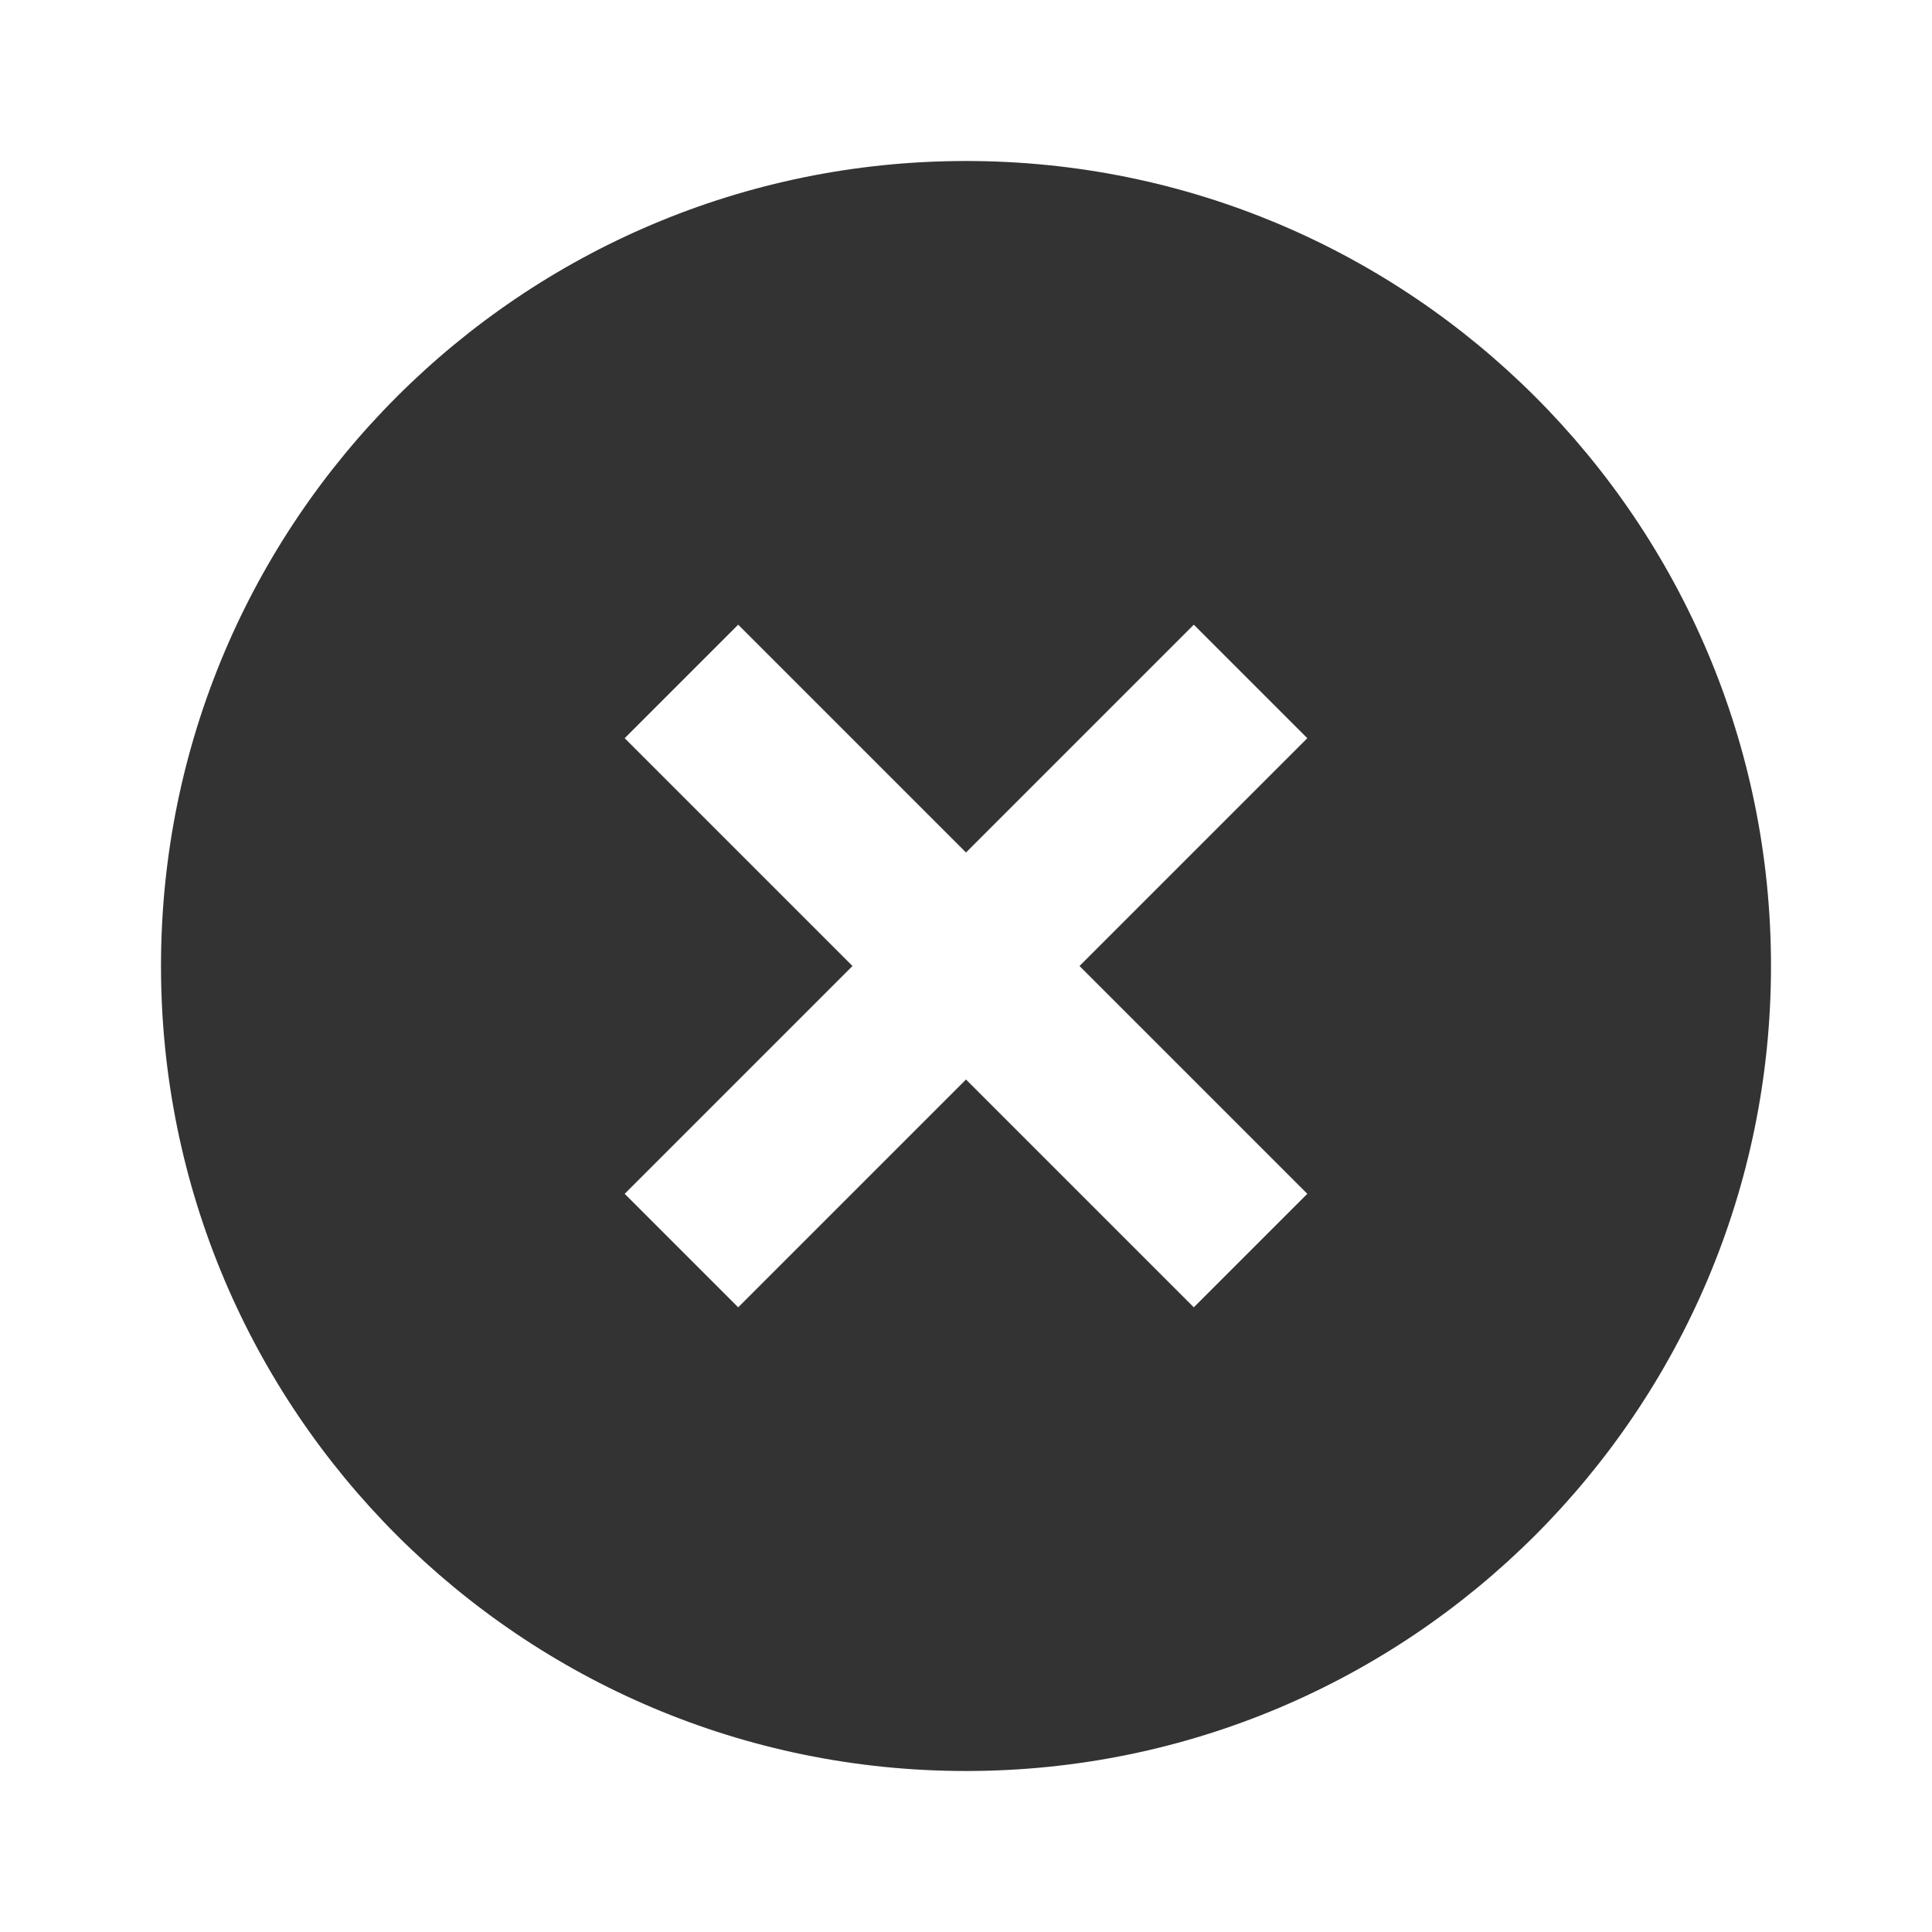
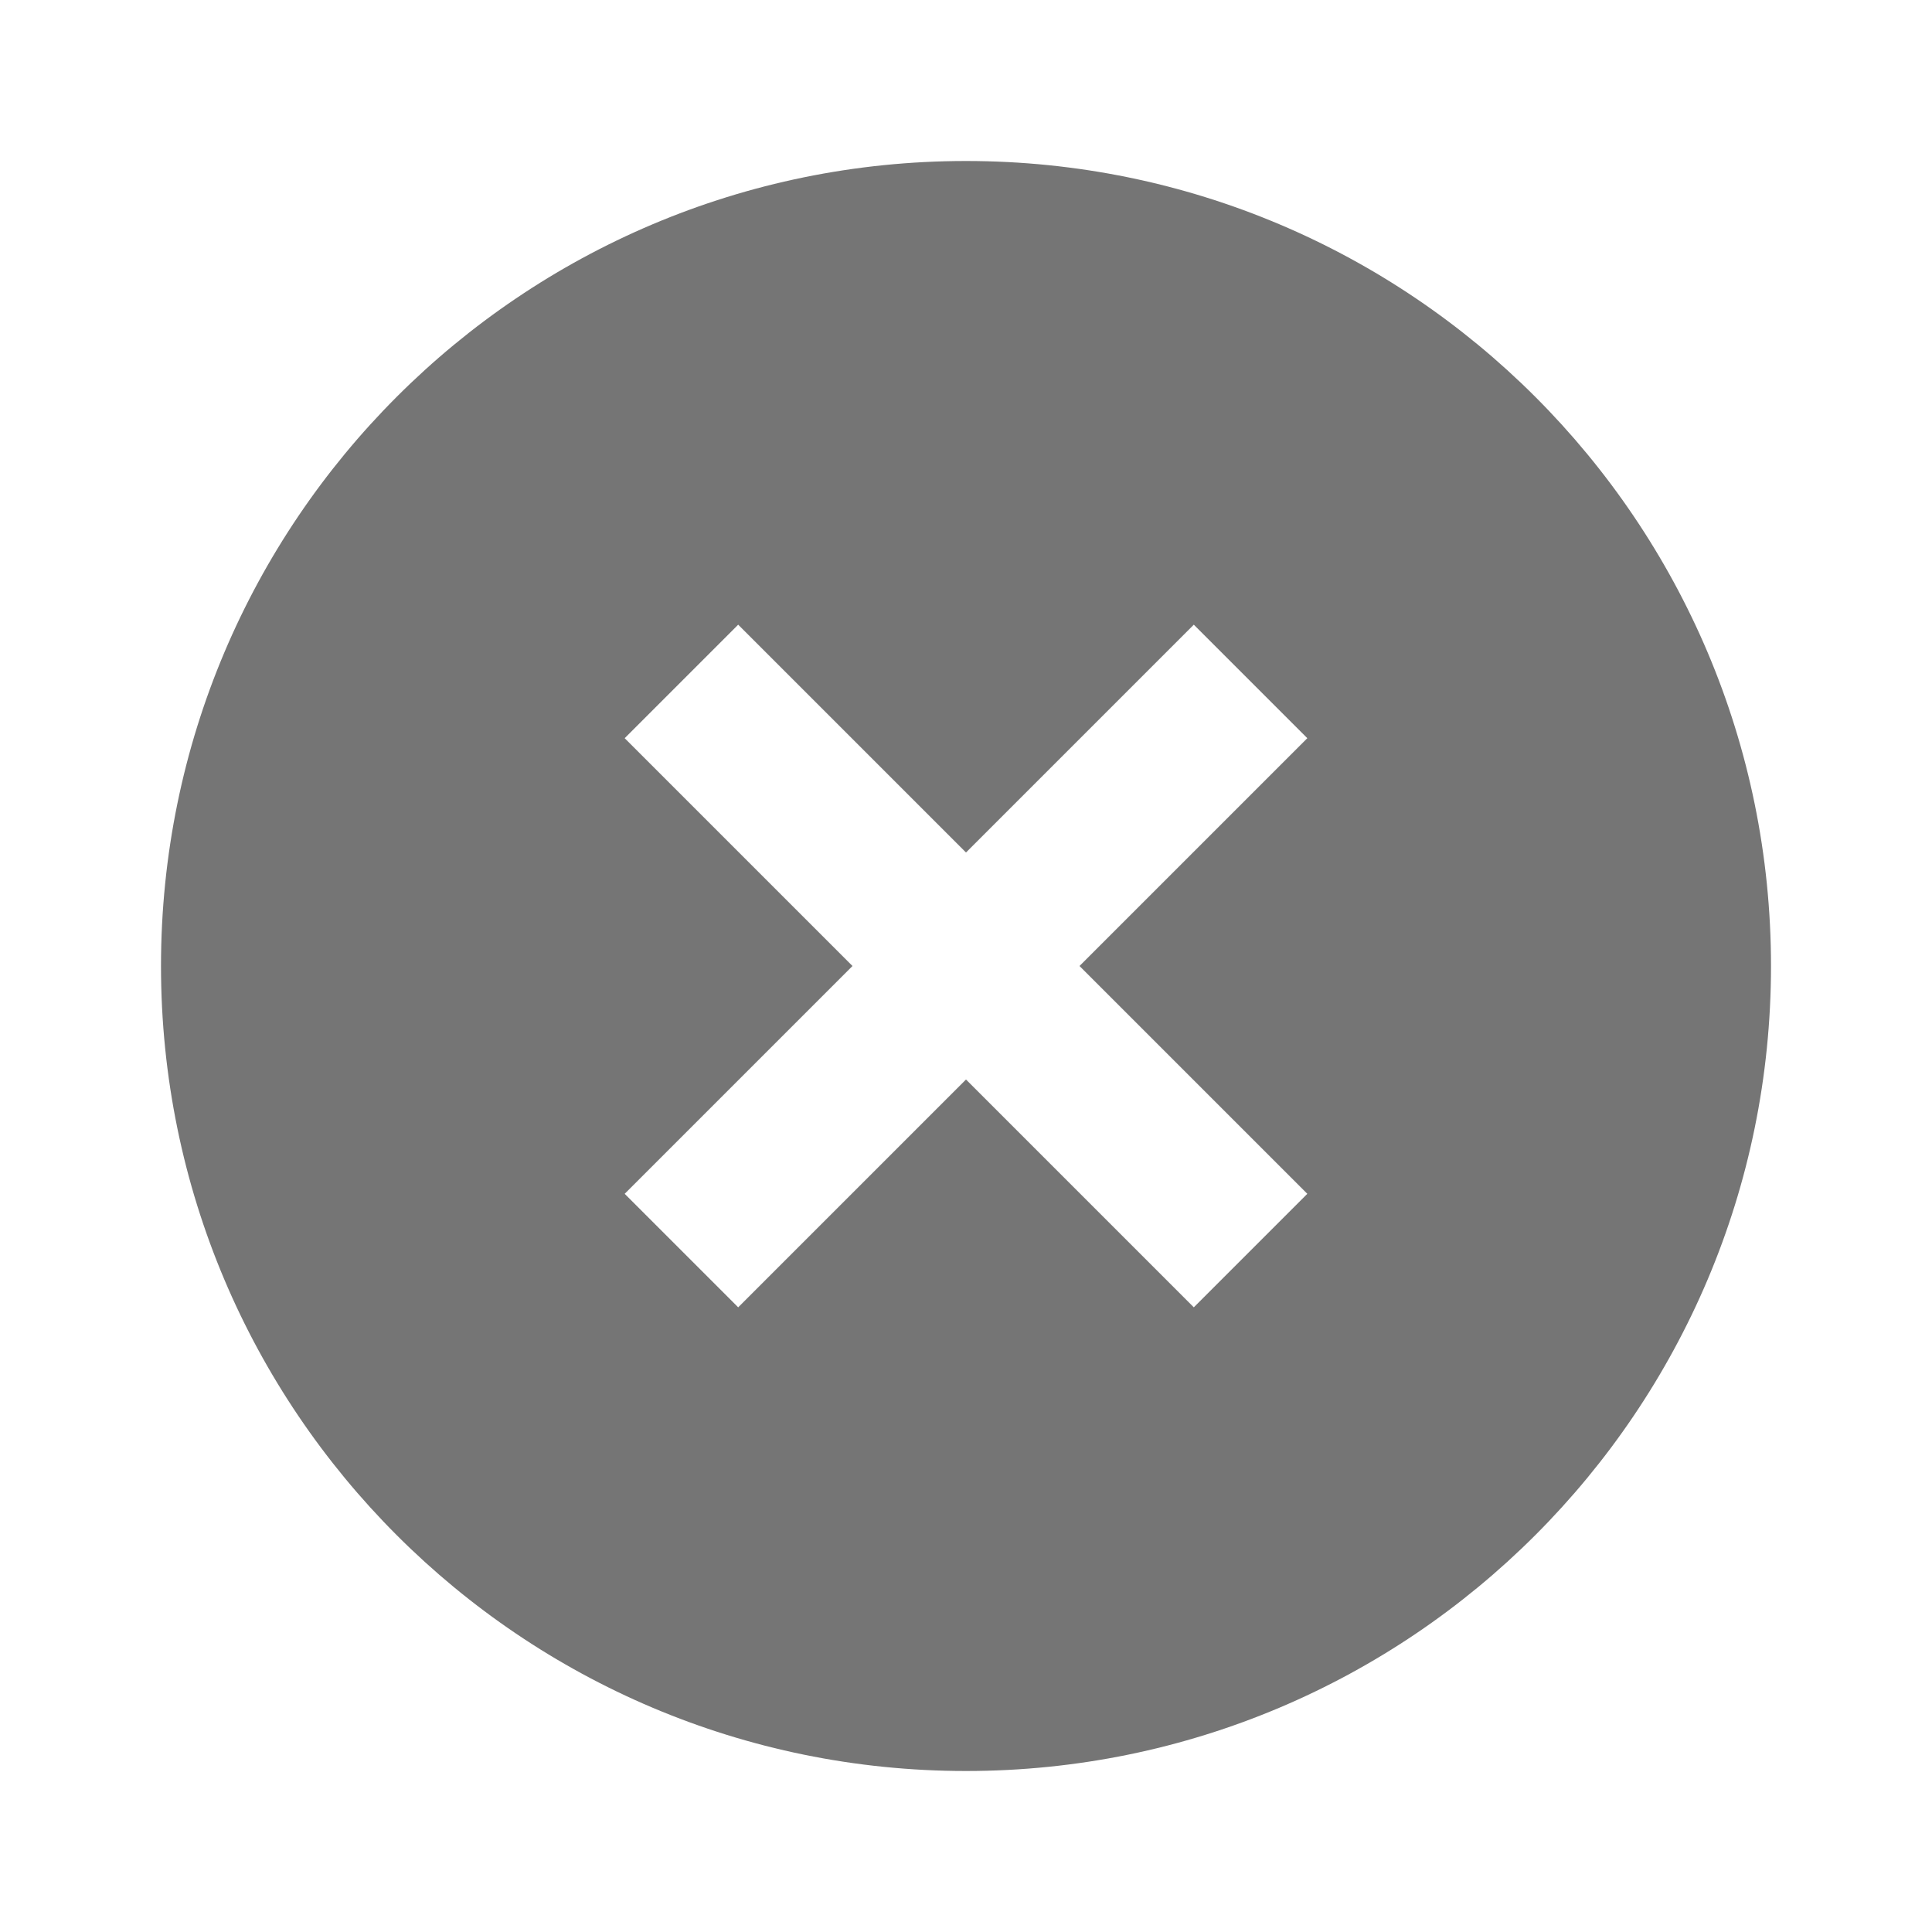
- <svg xmlns="http://www.w3.org/2000/svg" fill="#333333" height="24" viewBox="0 0 24 24" width="24">
+ <svg xmlns="http://www.w3.org/2000/svg" fill="#757575" height="24" viewBox="0 0 24 24" width="24">
  <path d="M12,2A10,10,0,1,0,22,12,10,10,0,0,0,12,2Zm4.24,7.17L13.41,12l2.83,2.83-1.41,1.41L12,13.41,9.17,16.24,7.76,14.83,10.59,12,7.76,9.17,9.17,7.76,12,10.59l2.83-2.83Z" />
</svg>
